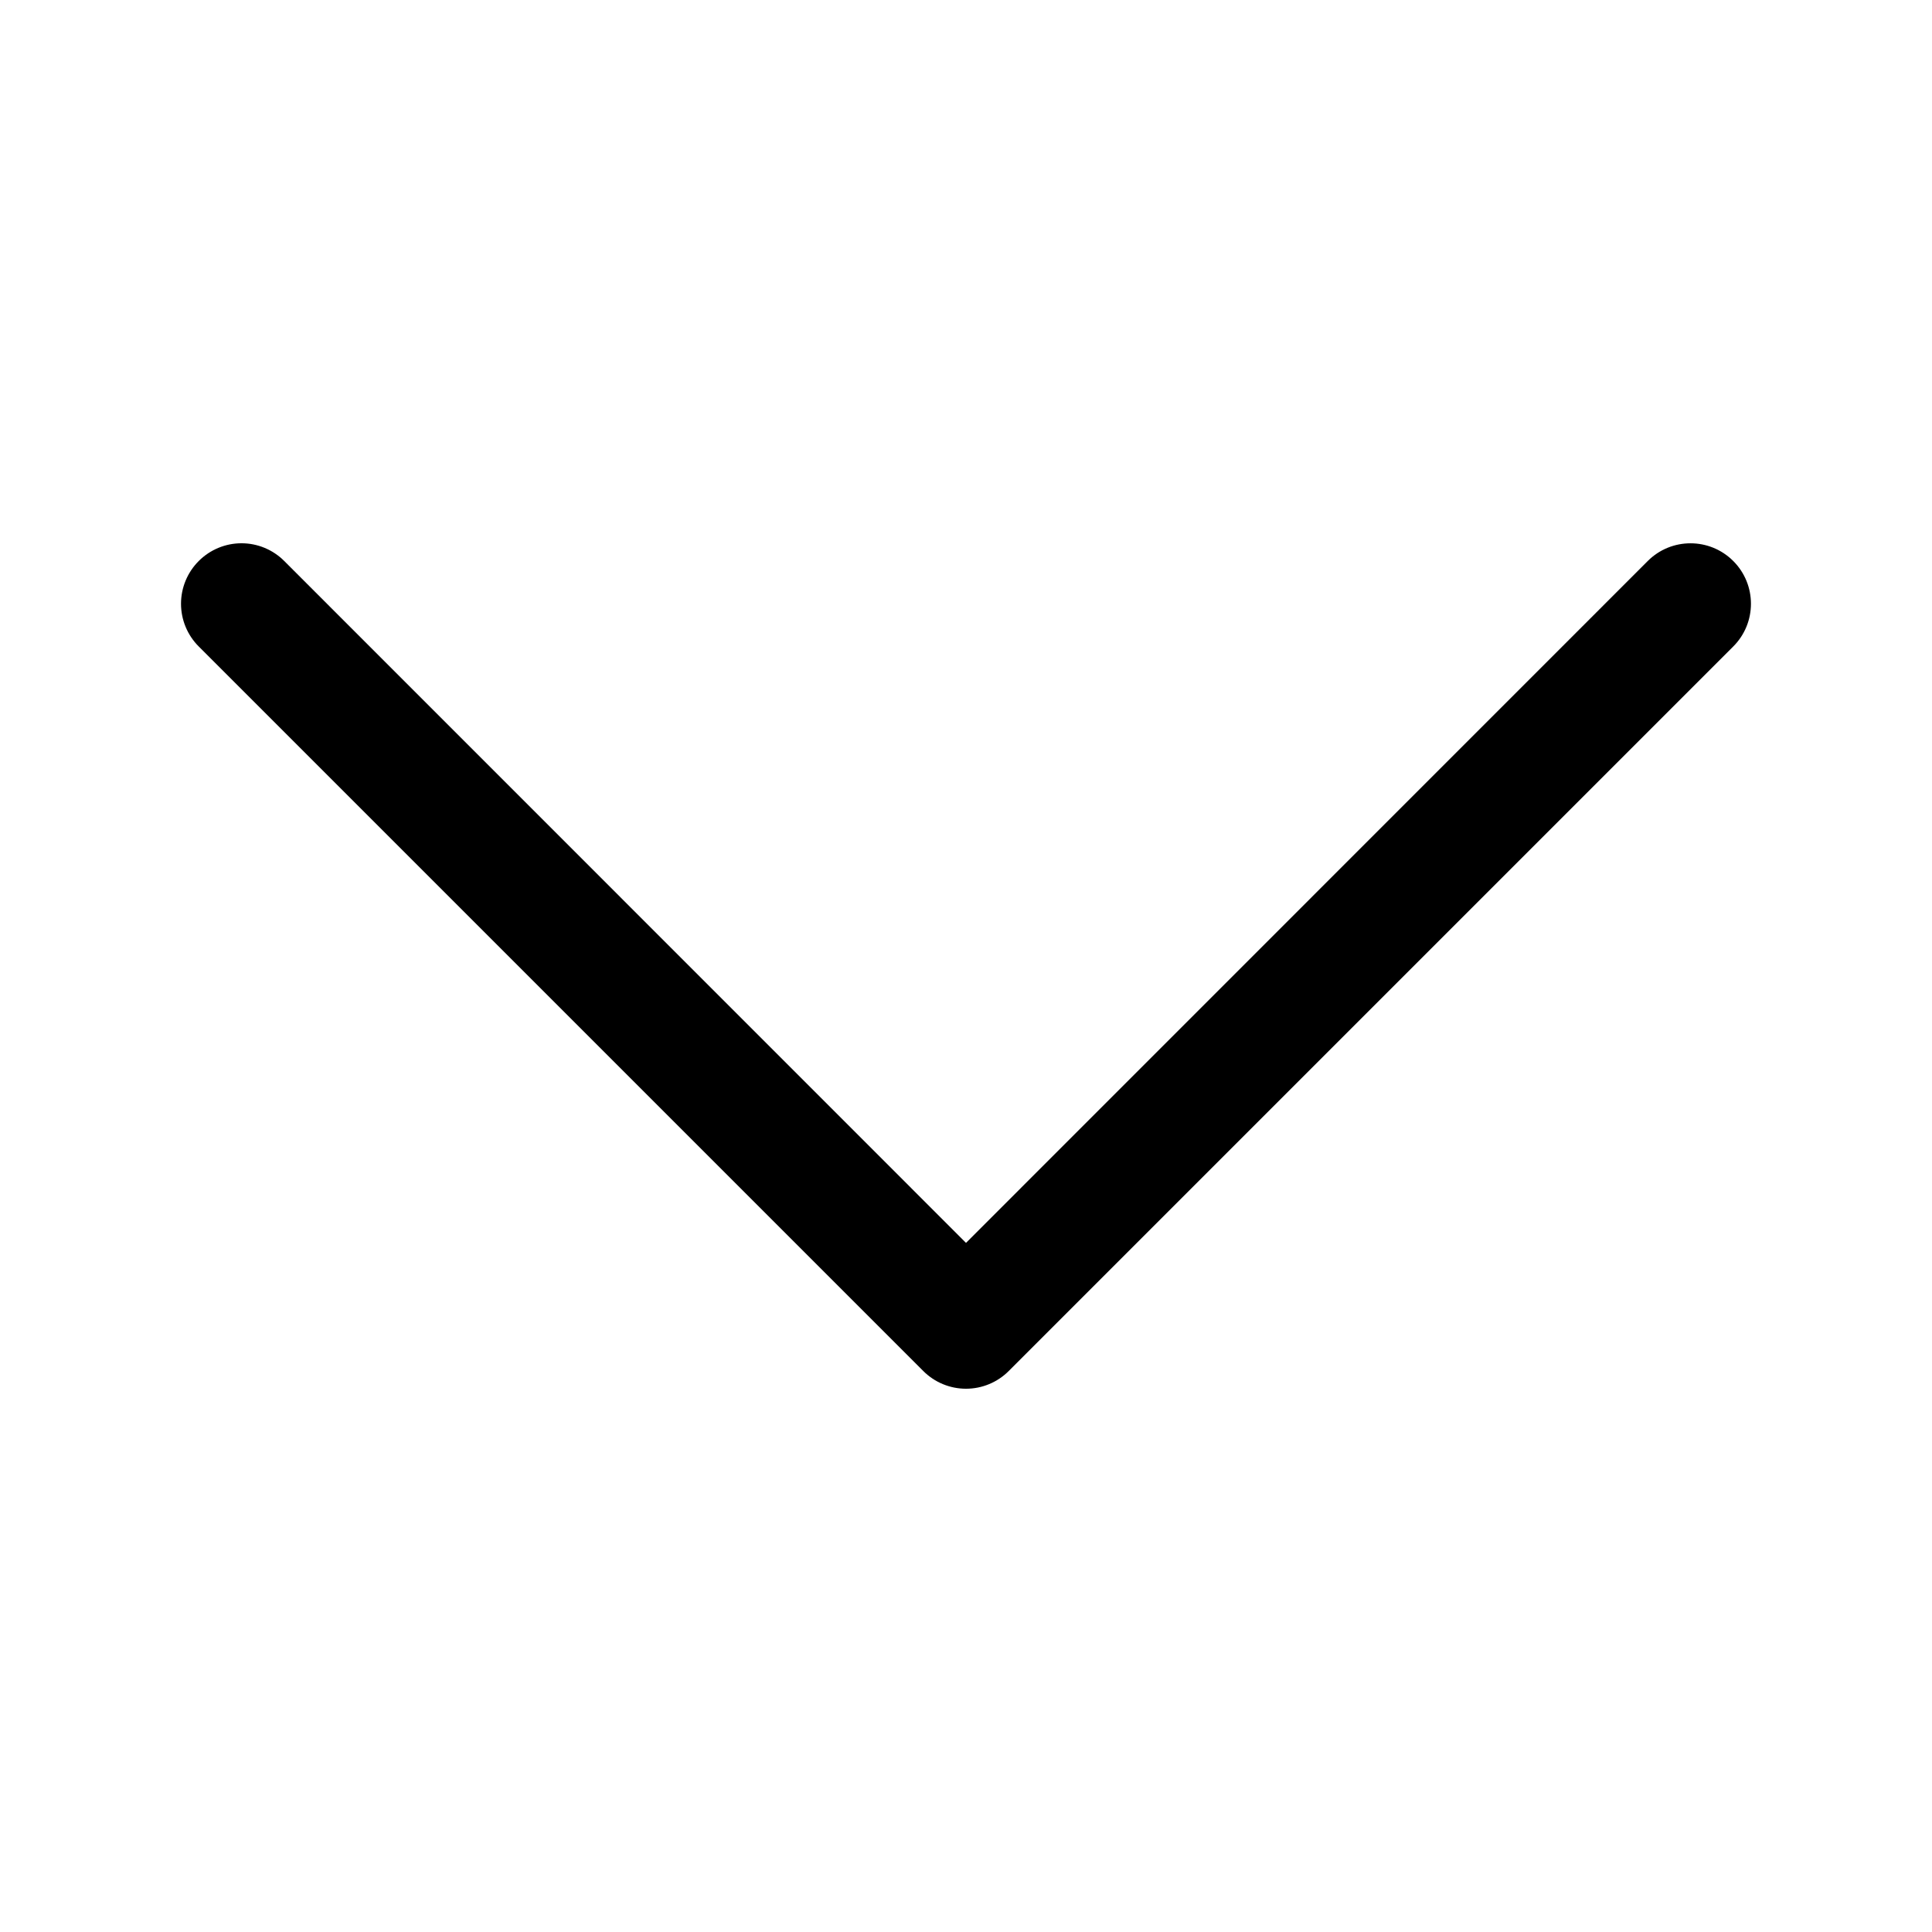
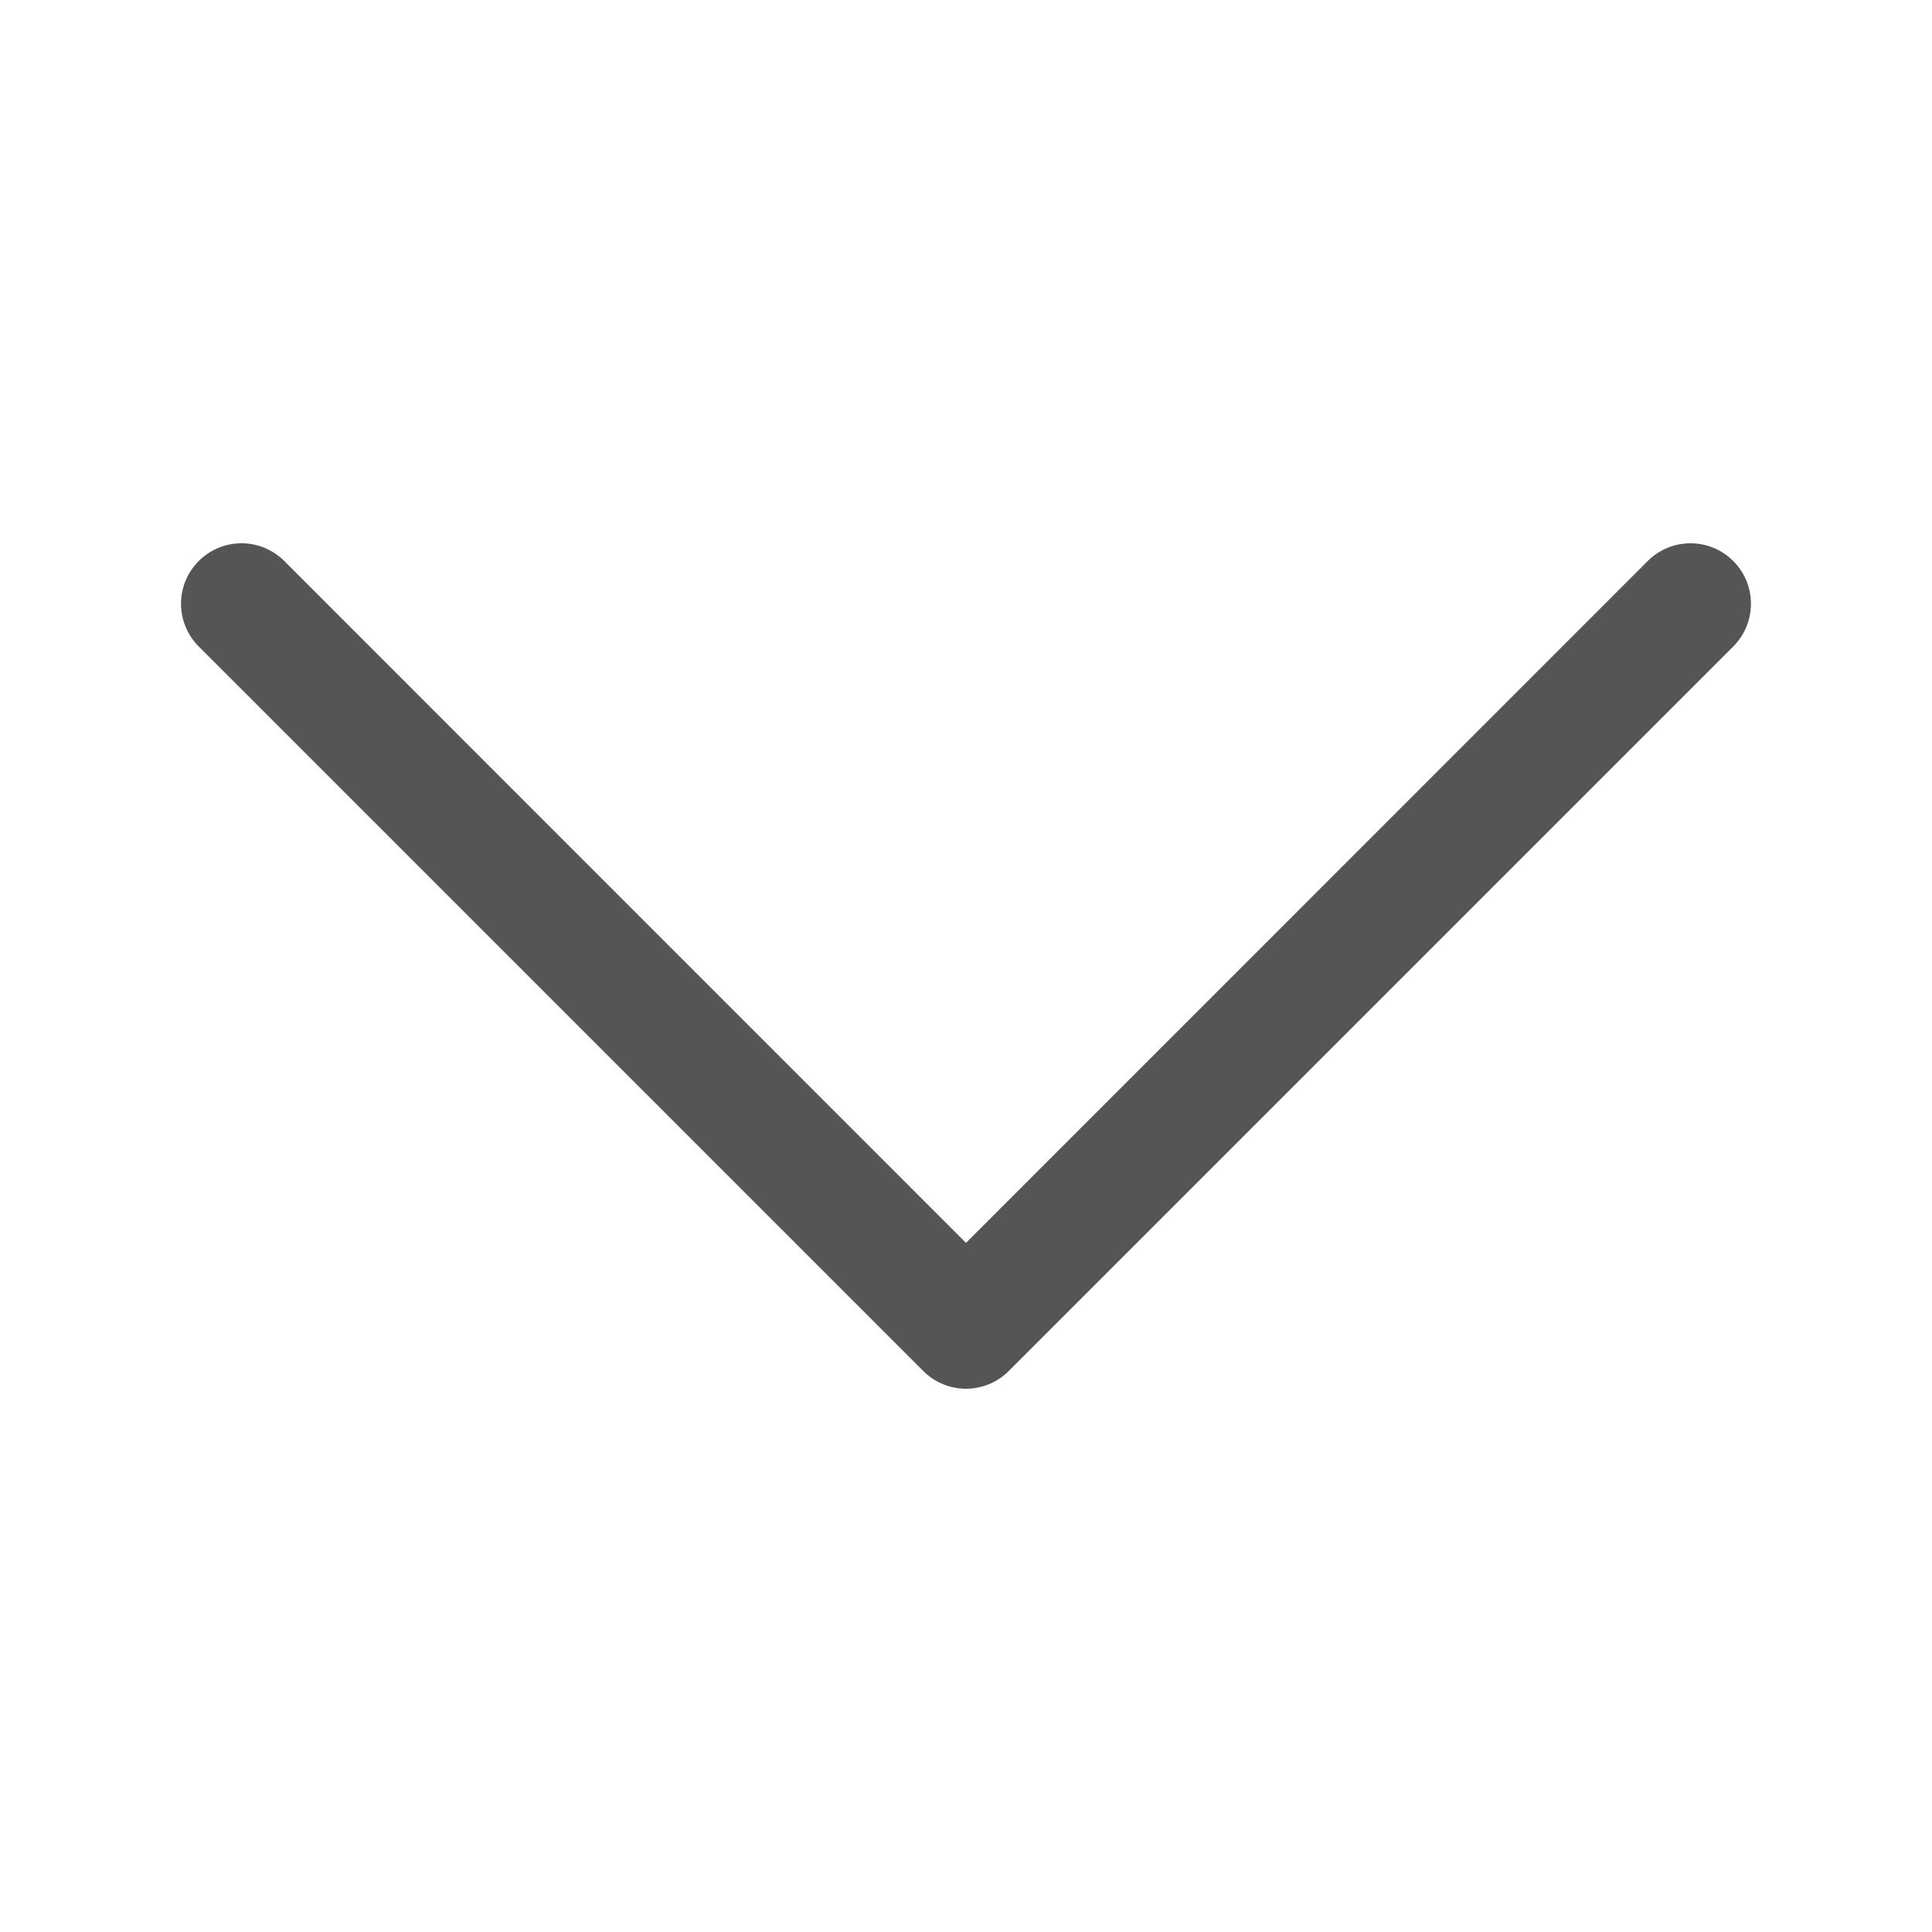
- <svg xmlns="http://www.w3.org/2000/svg" class="bi bi-chevron-down" width="1em" height="1em" viewBox="0 0 16 16" fill="currentColor">
+ <svg xmlns="http://www.w3.org/2000/svg" class="bi bi-chevron-down" width="1em" height="1em" viewBox="0 0 16 16" fill="#555555">
  <path fill-rule="evenodd" d="M1.646 4.646a.5.5 0 0 1 .708 0L8 10.293l5.646-5.647a.5.5 0 0 1 .708.708l-6 6a.5.5 0 0 1-.708 0l-6-6a.5.5 0 0 1 0-.708z" />
</svg>
